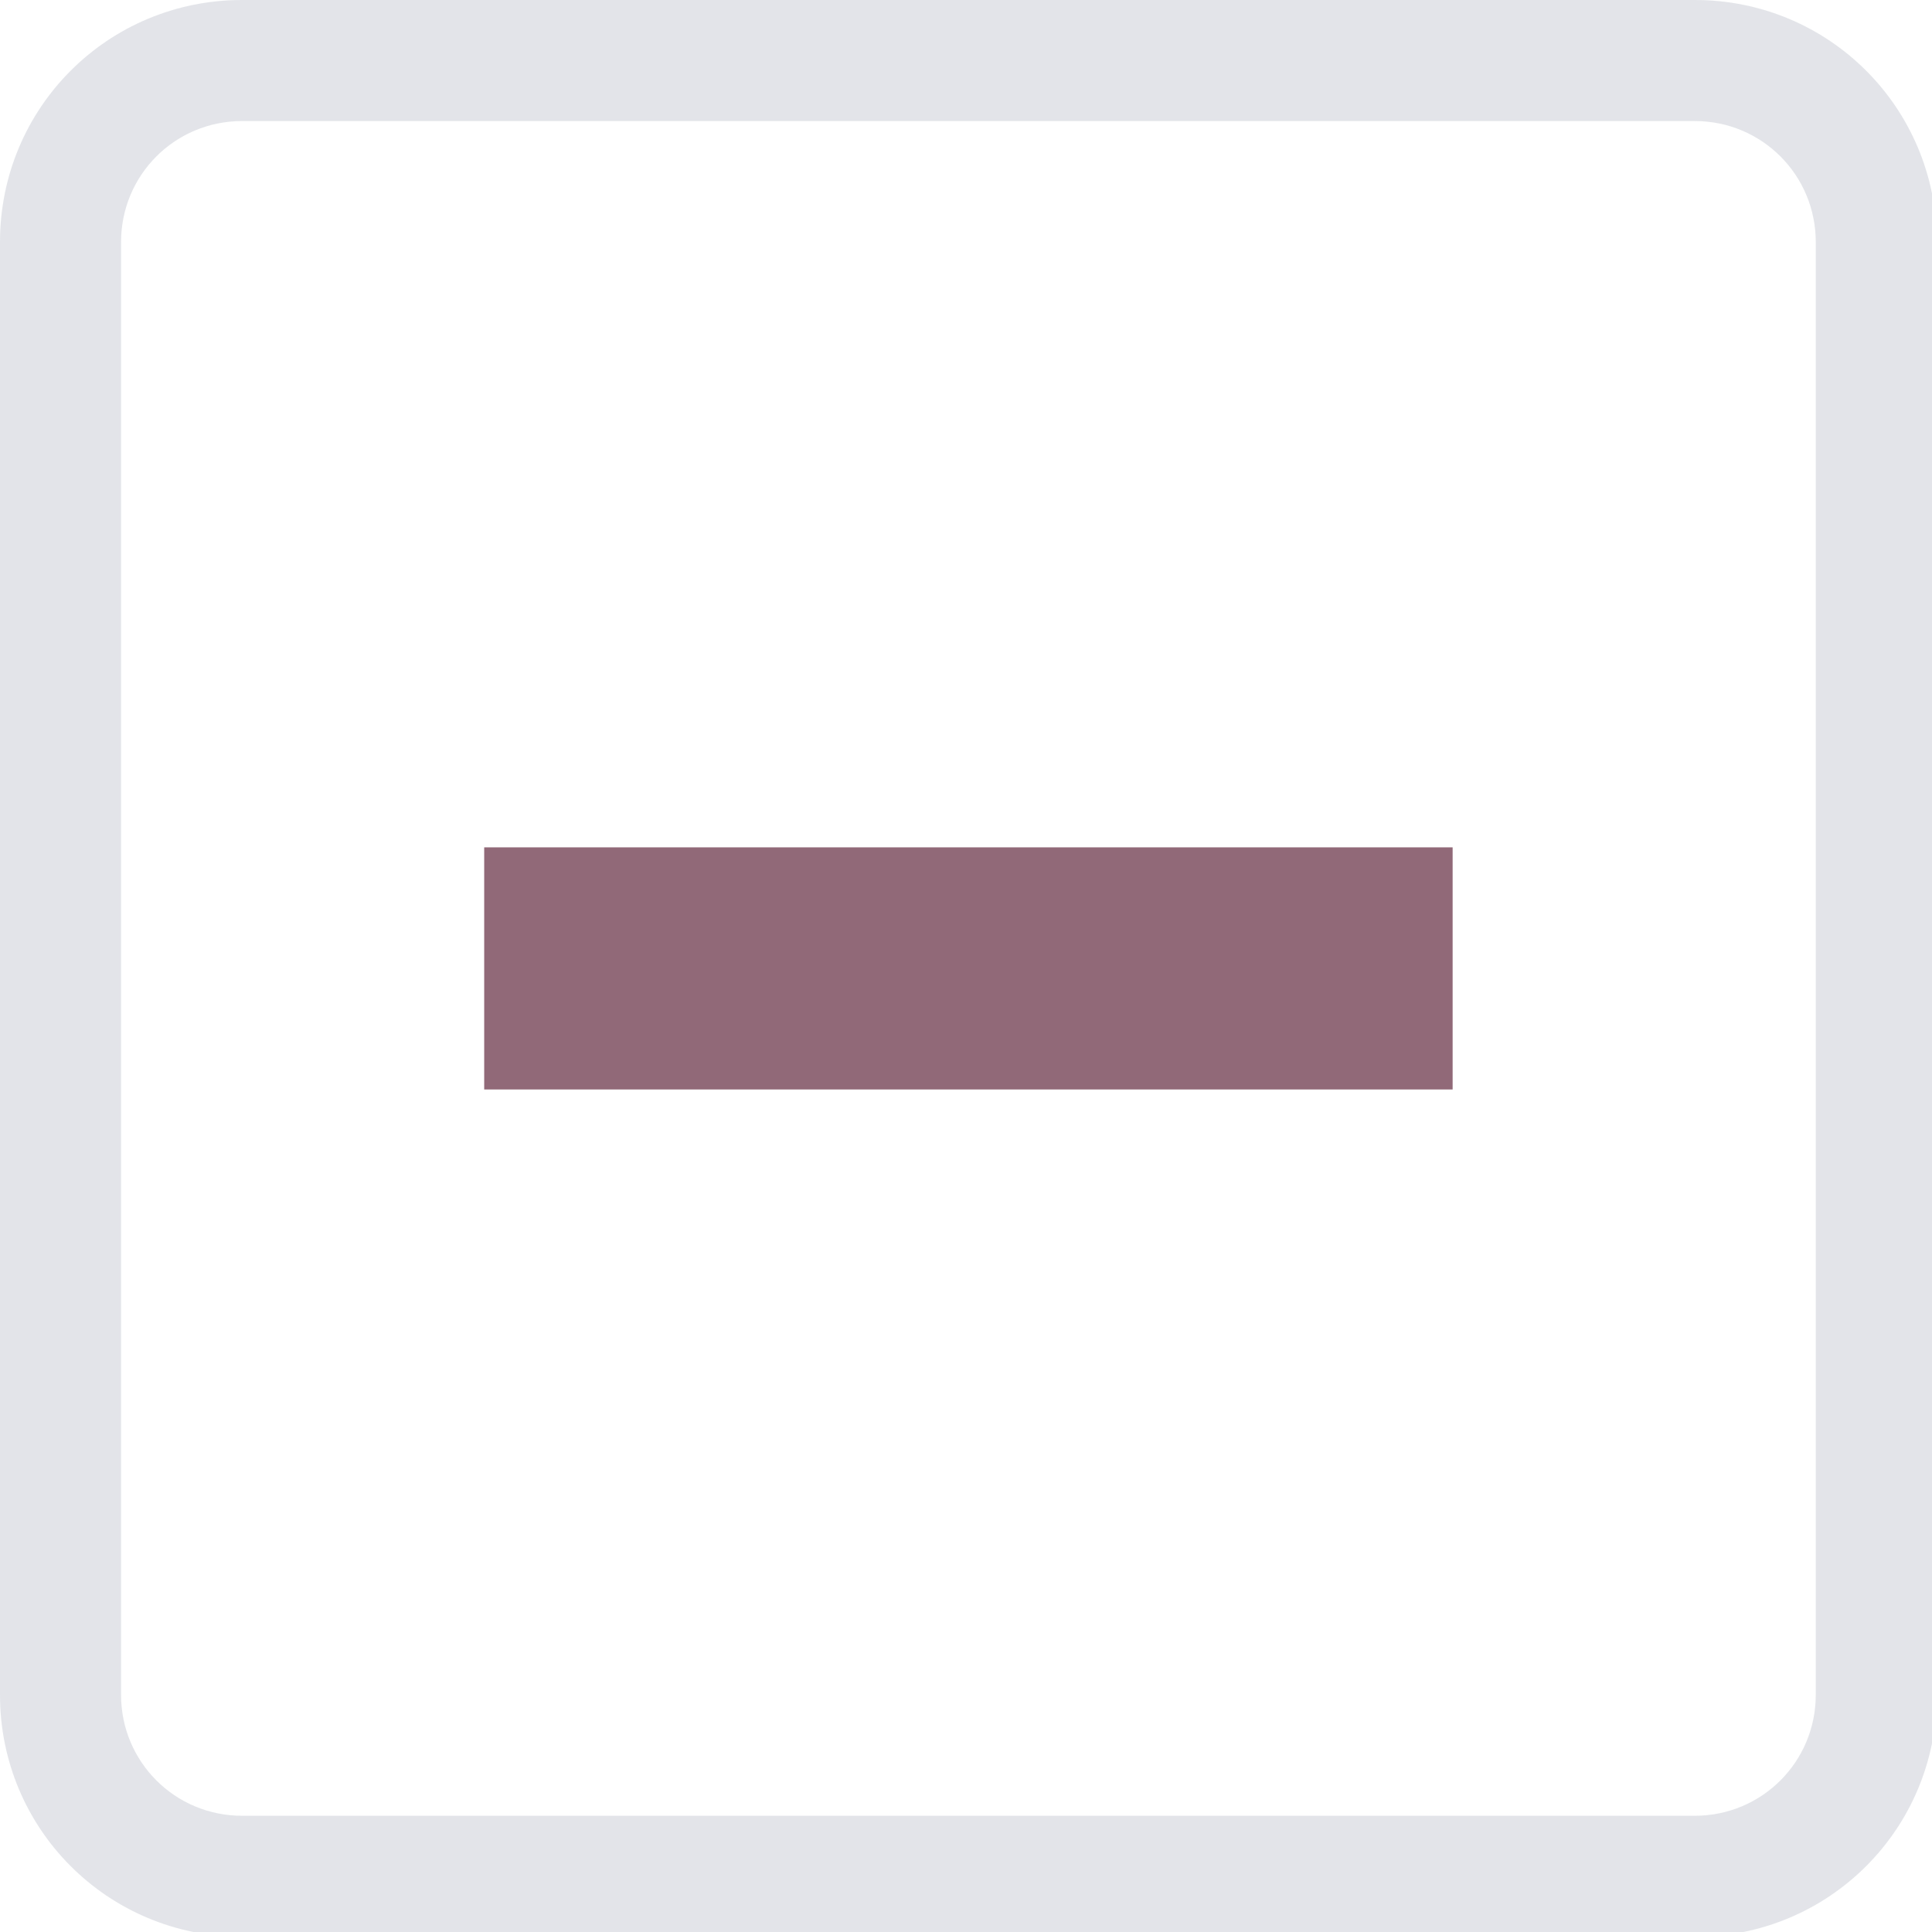
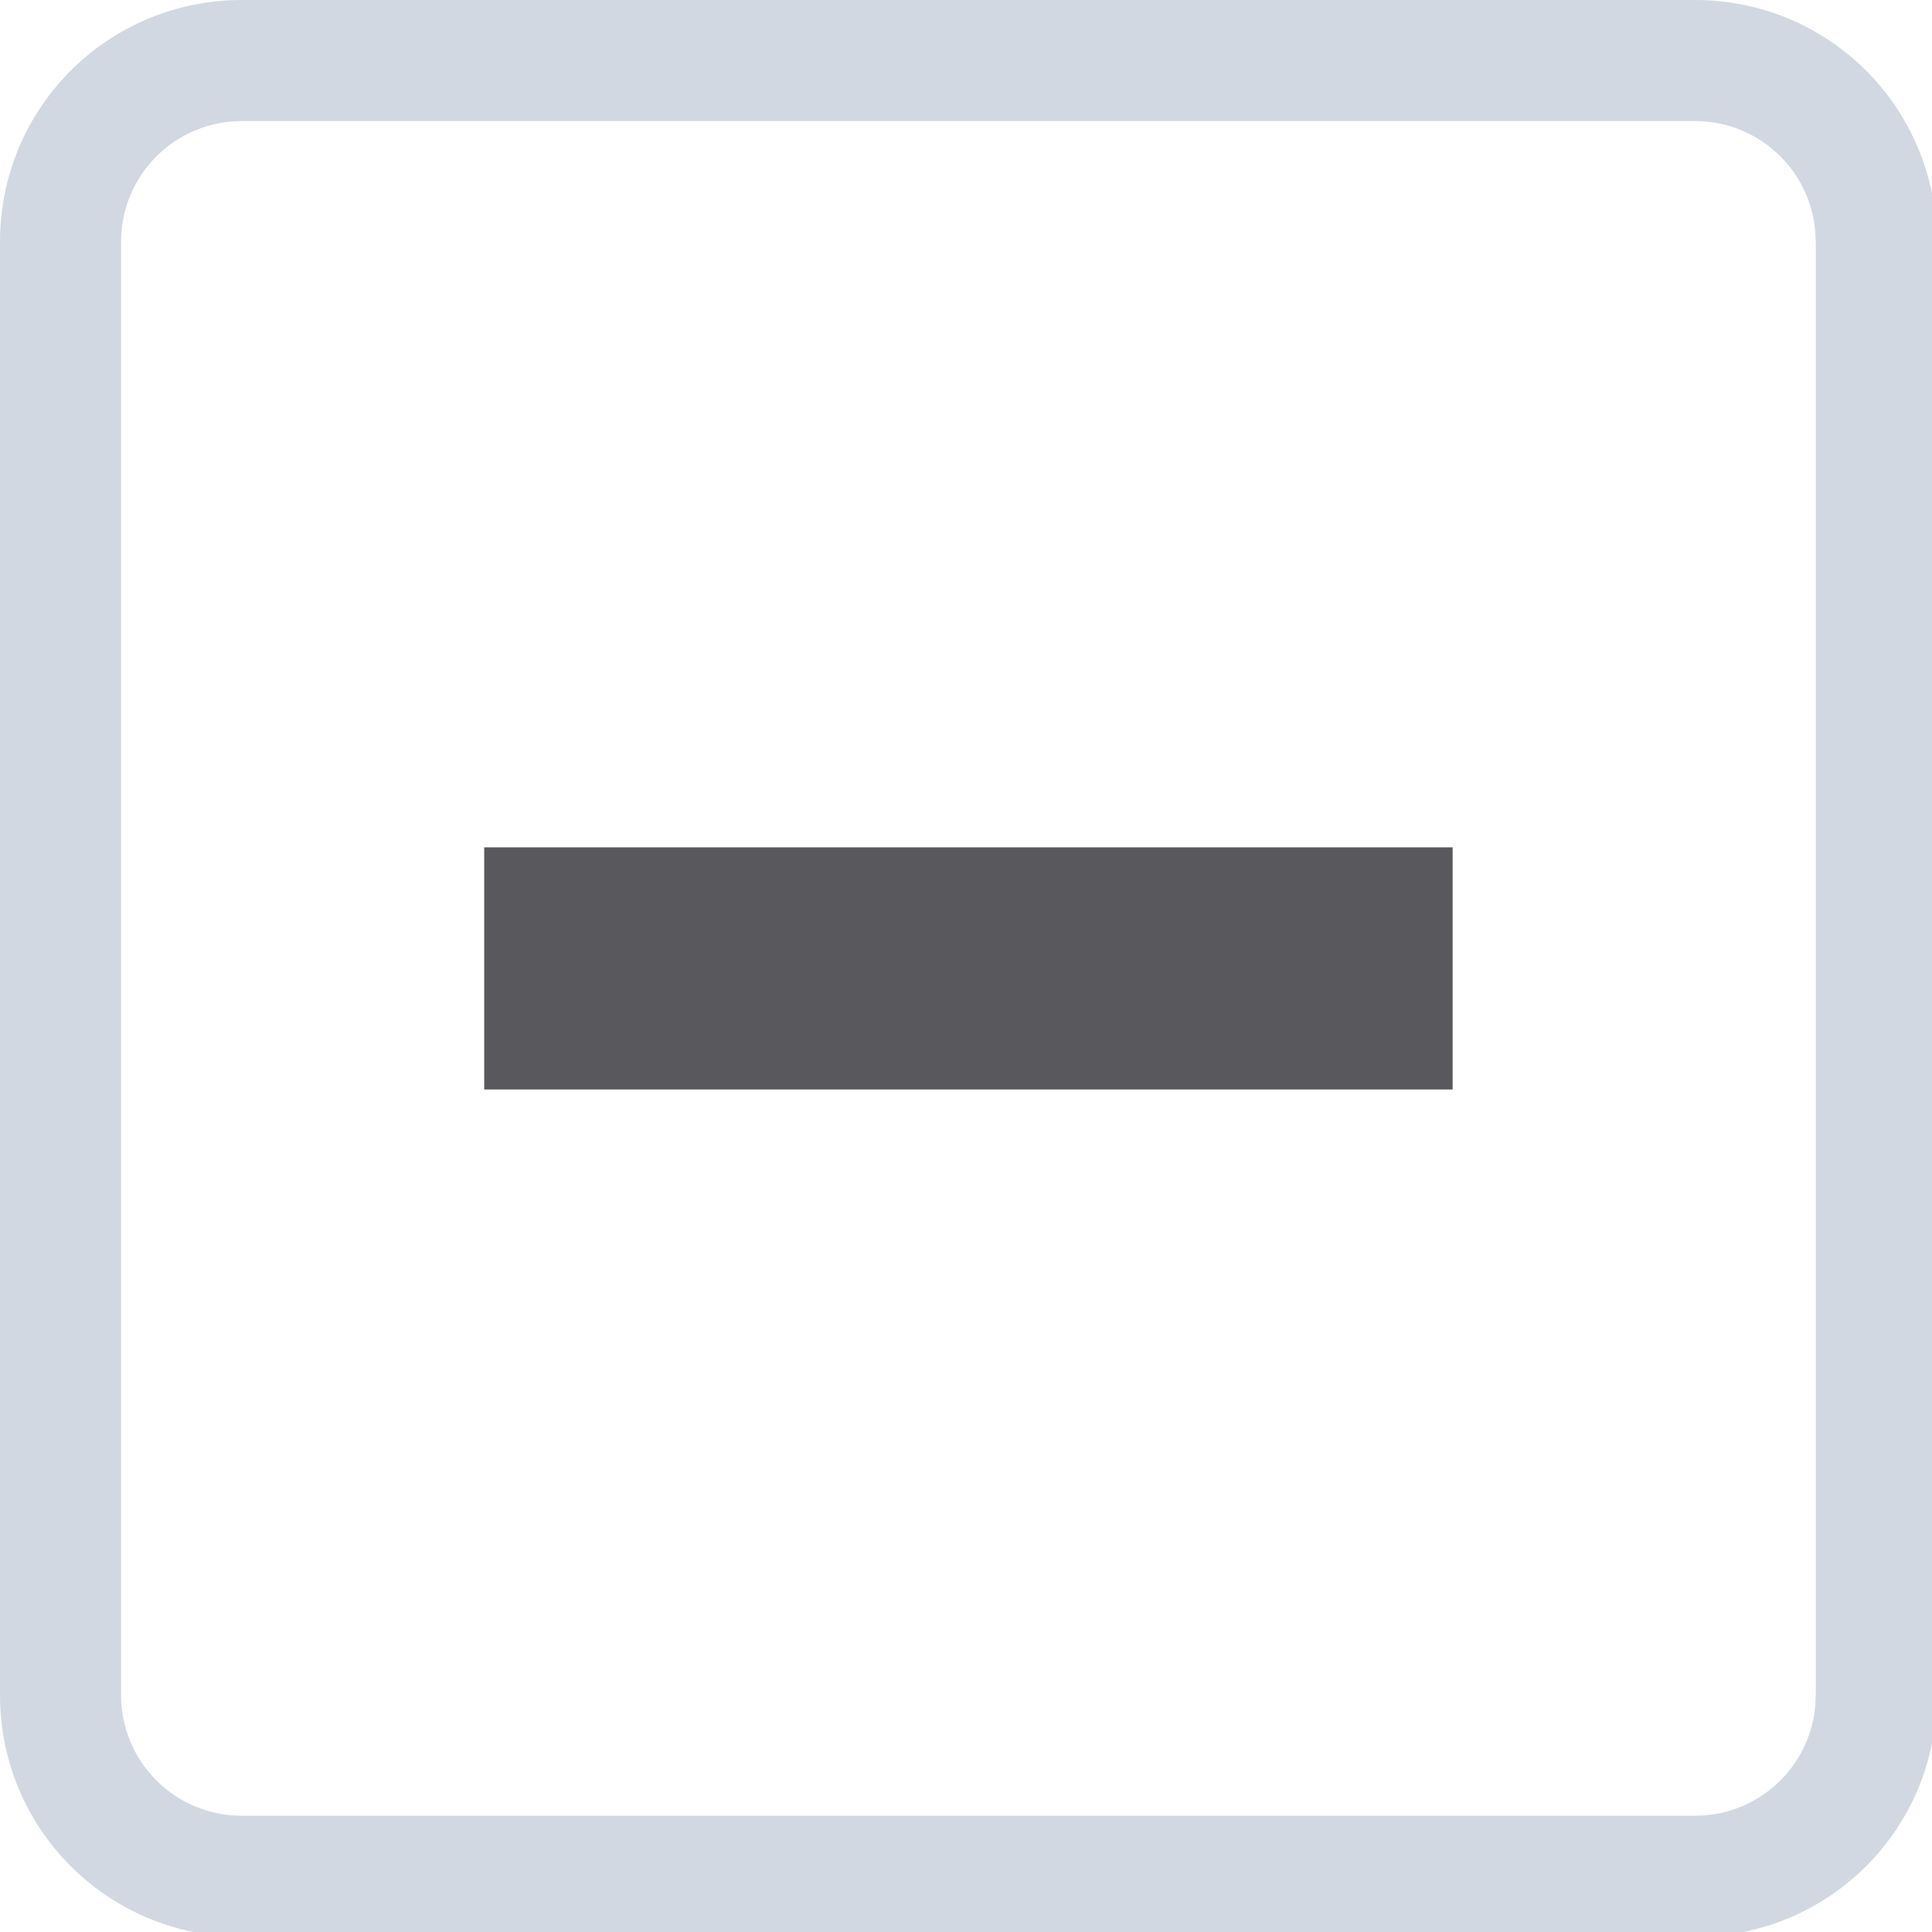
<svg xmlns="http://www.w3.org/2000/svg" width="133pt" height="133pt" viewBox="0 0 133 133" version="1.1">
  <g id="surface1">
-     <path style=" stroke:none;fill-rule:nonzero;fill:#ced3db;fill-opacity:0.5;" d="M 16.668 0 C 7.422 0 0 7.422 0 16.668 L 0 116.668 C 0 125.91 7.422 133.332 16.668 133.332 L 116.668 133.332 C 125.91 133.332 133.332 125.91 133.332 116.668 L 133.332 16.668 C 133.332 7.422 125.91 0 116.668 0 Z M 16.668 8.332 L 116.668 8.332 C 121.289 8.332 125 12.043 125 16.668 L 125 116.668 C 125 121.289 121.289 125 116.668 125 L 16.668 125 C 12.043 125 8.332 121.289 8.332 116.668 L 8.332 16.668 C 8.332 12.043 12.043 8.332 16.668 8.332 Z M 16.668 8.332 " />
-     <path style=" stroke:none;fill-rule:nonzero;fill:#ced3db;fill-opacity:0.15;" d="M 16.668 0 C 7.422 0 0 7.422 0 16.668 L 0 116.668 C 0 125.91 7.422 133.332 16.668 133.332 L 116.668 133.332 C 125.91 133.332 133.332 125.91 133.332 116.668 L 133.332 16.668 C 133.332 7.422 125.91 0 116.668 0 Z M 16.668 8.332 L 116.668 8.332 C 121.289 8.332 125 12.043 125 16.668 L 125 116.668 C 125 121.289 121.289 125 116.668 125 L 16.668 125 C 12.043 125 8.332 121.289 8.332 116.668 L 8.332 16.668 C 8.332 12.043 12.043 8.332 16.668 8.332 Z M 16.668 8.332 " />
-     <path style=" stroke:none;fill-rule:nonzero;fill:#916978;fill-opacity:1;" d="M 33.332 58.332 L 100 58.332 L 100 75 L 33.332 75 Z M 33.332 58.332 " />
+     <path style=" stroke:none;fill-rule:nonzero;fill:#b0bdcc;fill-opacity:0.5;" d="M 16.668 0 C 7.422 0 0 7.422 0 16.668 L 0 116.668 C 0 125.91 7.422 133.332 16.668 133.332 L 116.668 133.332 C 125.91 133.332 133.332 125.91 133.332 116.668 L 133.332 16.668 C 133.332 7.422 125.91 0 116.668 0 Z M 16.668 8.332 L 116.668 8.332 C 121.289 8.332 125 12.043 125 16.668 L 125 116.668 C 125 121.289 121.289 125 116.668 125 L 16.668 125 C 12.043 125 8.332 121.289 8.332 116.668 L 8.332 16.668 C 8.332 12.043 12.043 8.332 16.668 8.332 Z M 16.668 8.332 " />
+     <path style=" stroke:none;fill-rule:nonzero;fill:#b0bdcc;fill-opacity:0.15;" d="M 16.668 0 C 7.422 0 0 7.422 0 16.668 L 0 116.668 C 0 125.91 7.422 133.332 16.668 133.332 L 116.668 133.332 C 125.91 133.332 133.332 125.91 133.332 116.668 L 133.332 16.668 C 133.332 7.422 125.91 0 116.668 0 Z M 16.668 8.332 L 116.668 8.332 C 121.289 8.332 125 12.043 125 16.668 L 125 116.668 C 125 121.289 121.289 125 116.668 125 L 16.668 125 C 12.043 125 8.332 121.289 8.332 116.668 L 8.332 16.668 C 8.332 12.043 12.043 8.332 16.668 8.332 Z M 16.668 8.332 " />
+     <path style=" stroke:none;fill-rule:nonzero;fill:#59585C;fill-opacity:1;" d="M 33.332 58.332 L 100 58.332 L 100 75 L 33.332 75 Z M 33.332 58.332 " />
  </g>
</svg>
